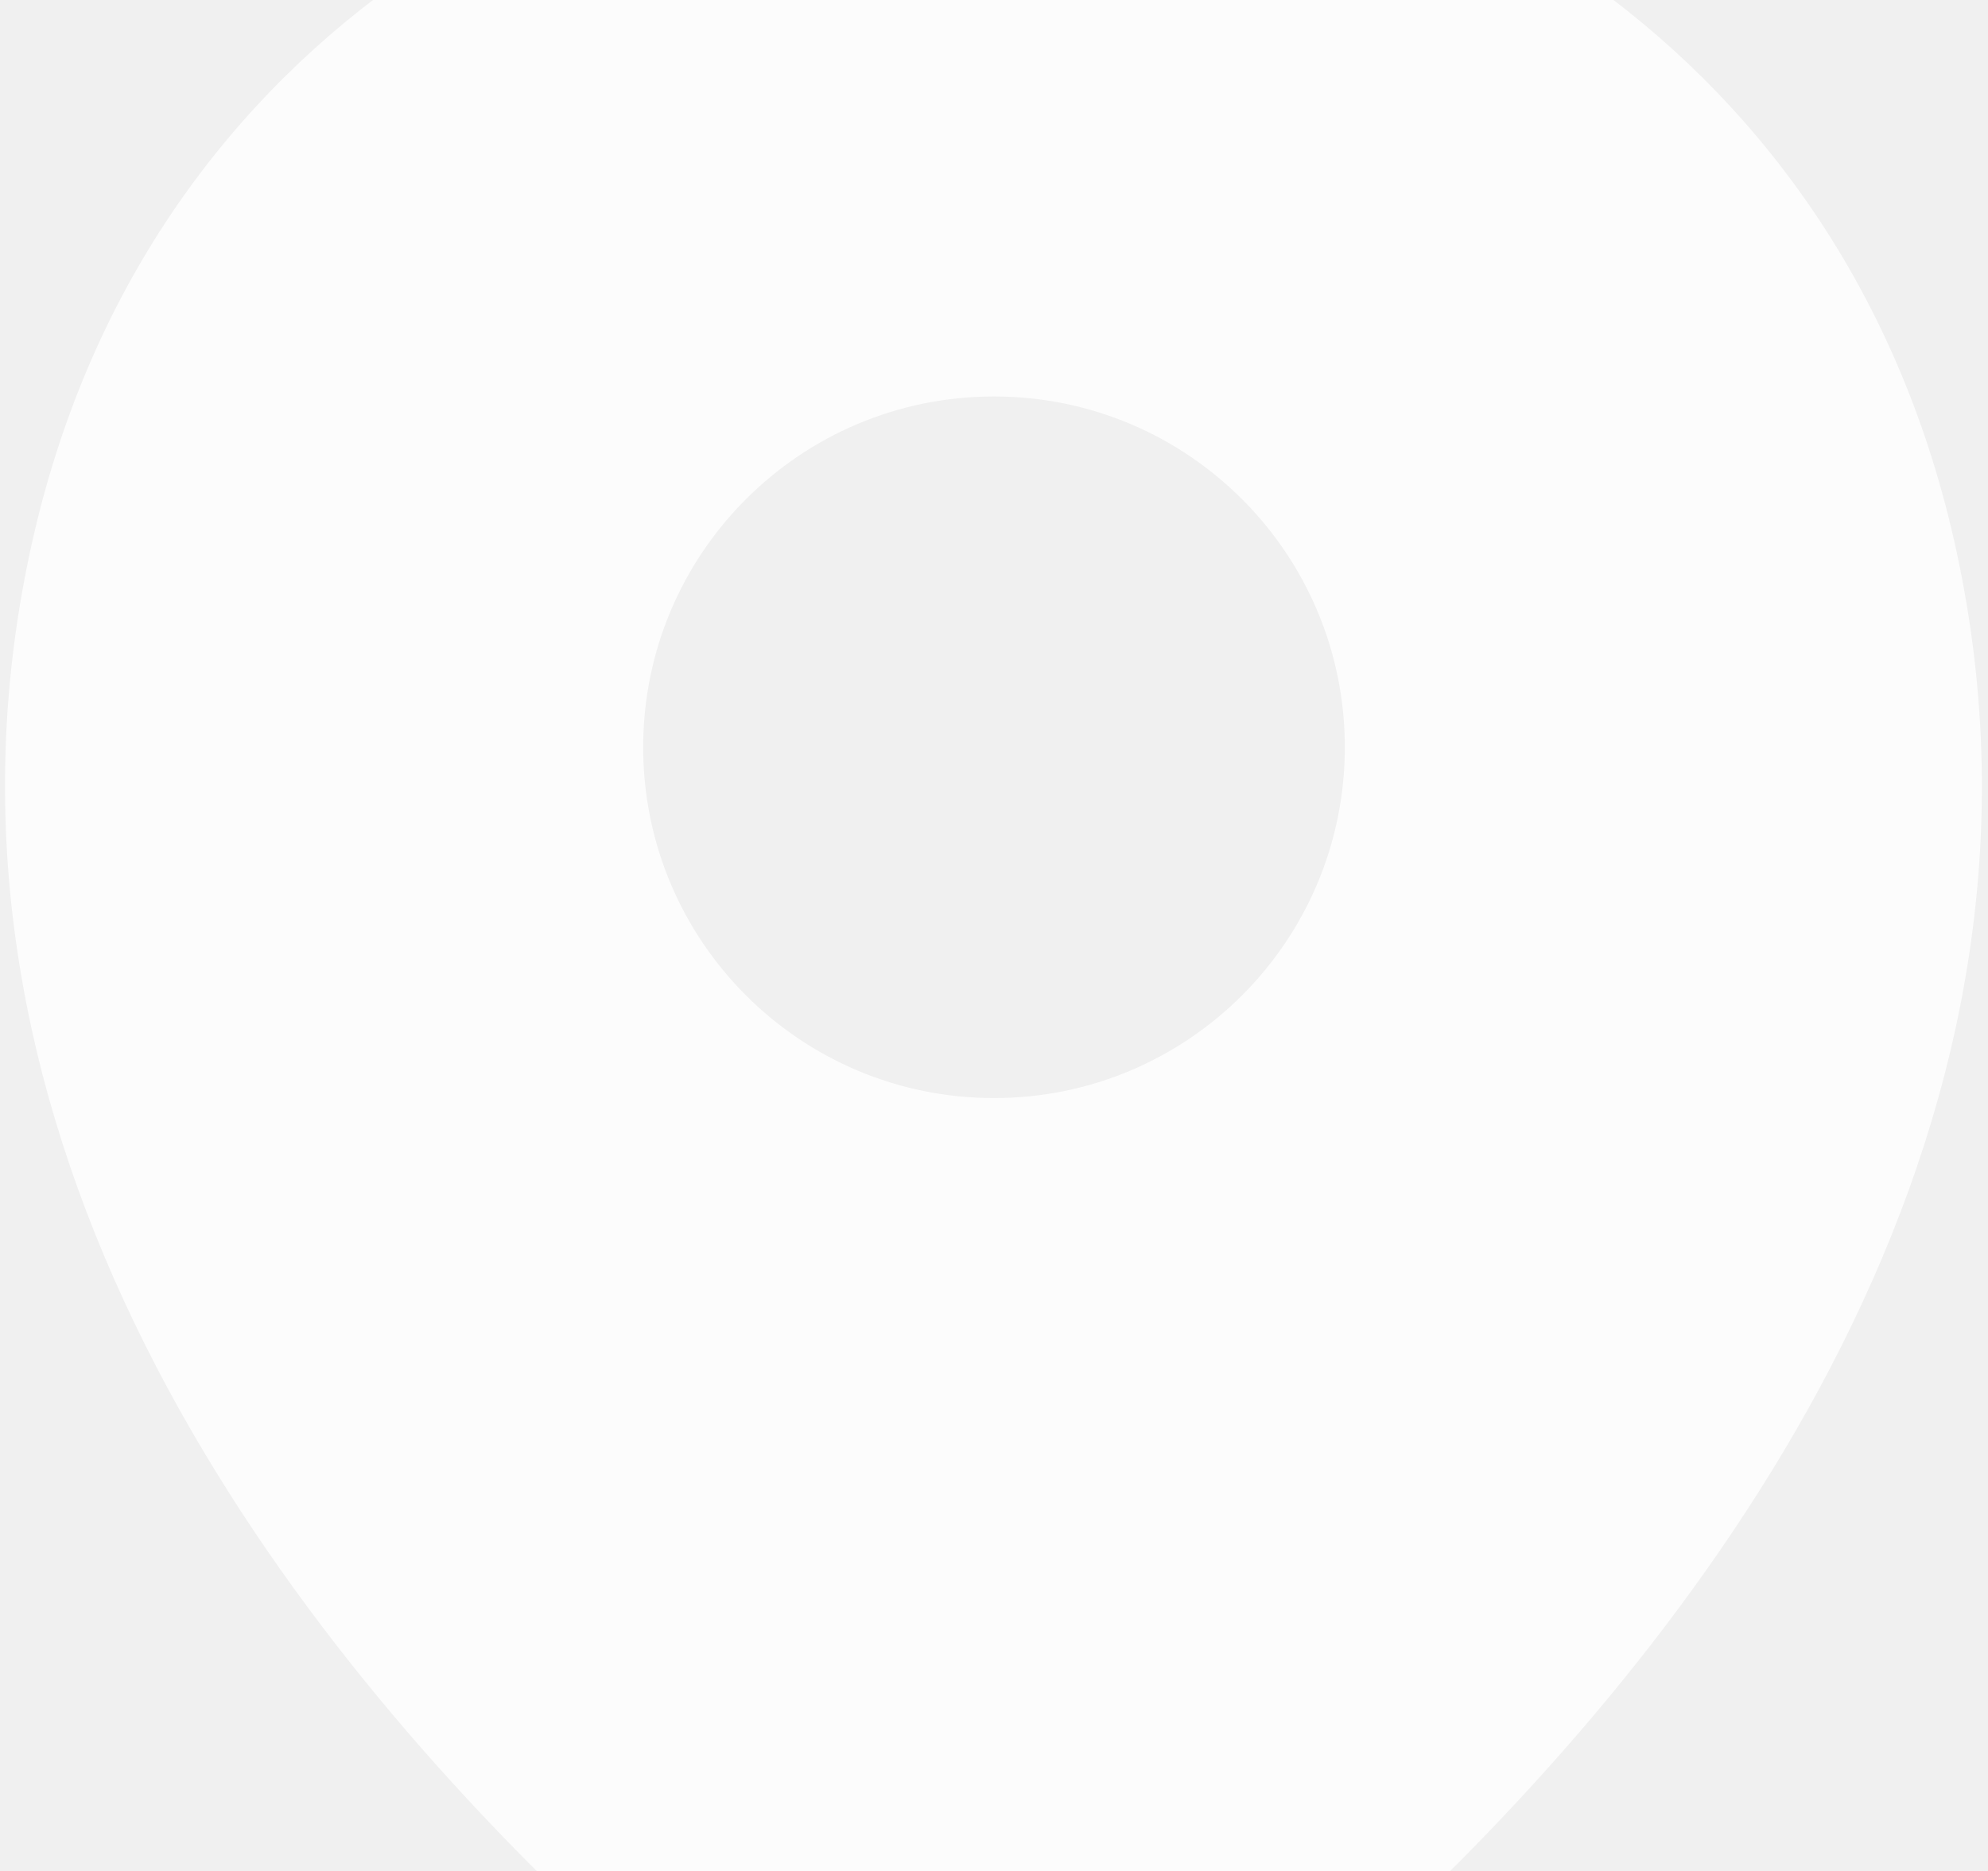
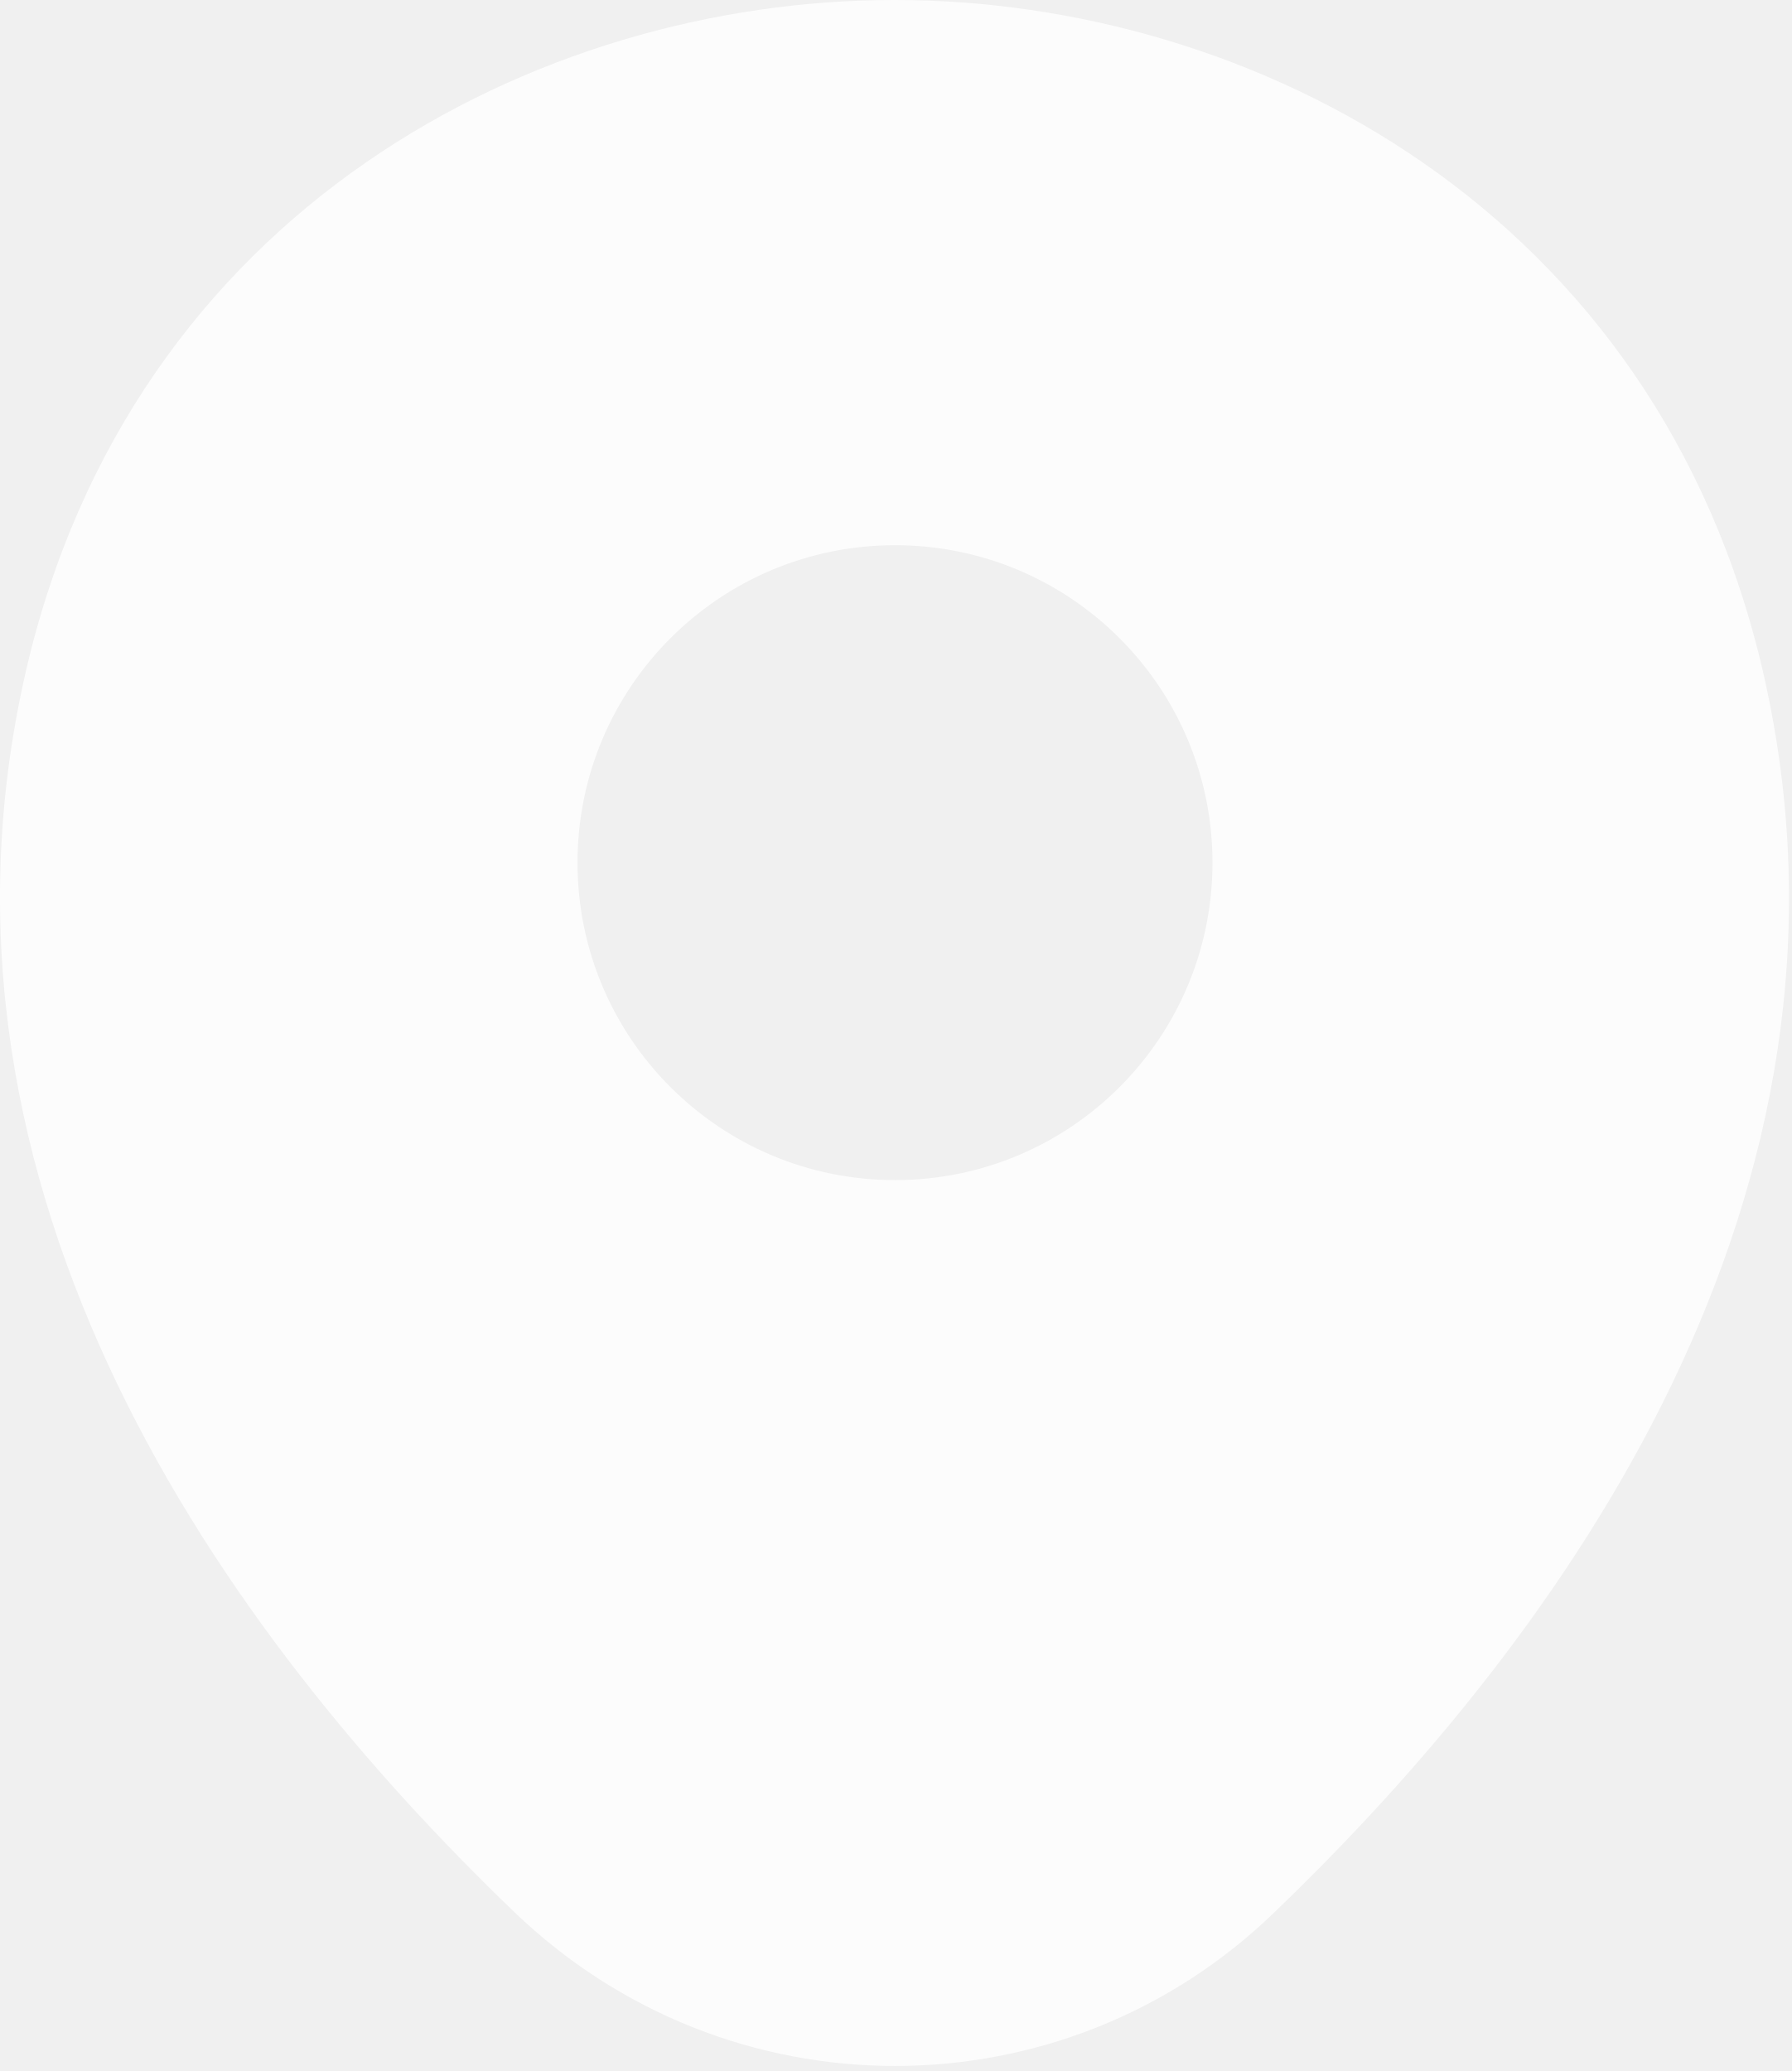
- <svg xmlns="http://www.w3.org/2000/svg" width="238" height="224" viewBox="0 0 238 224" fill="none">
-   <path d="M233.933 64.667C219.933 3.067 166.2 -24.666 119 -24.666C119 -24.666 119 -24.666 118.867 -24.666C71.8 -24.666 17.933 2.933 3.933 64.534C-11.667 133.333 30.467 191.6 68.6 228.267C82.733 241.867 100.867 248.667 119 248.667C137.133 248.667 155.267 241.867 169.267 228.267C207.4 191.6 249.533 133.467 233.933 64.667ZM119 131.467C95.8 131.467 77 112.667 77 89.467C77 66.267 95.8 47.467 119 47.467C142.2 47.467 161 66.267 161 89.467C161 112.667 142.2 131.467 119 131.467Z" fill="white" fill-opacity="0.8" />
+ <svg xmlns="http://www.w3.org/2000/svg" width="237" height="274" viewBox="0 0 237 274" fill="none">
+   <path d="M233.333 89.333C219.333 27.733 165.6 0 118.4 0C118.4 0 118.4 0 118.266 0C71.2 0 17.333 27.6 3.333 89.2C-12.267 158 29.866 216.267 68 252.933C82.133 266.533 100.266 273.333 118.4 273.333C136.533 273.333 154.666 266.533 168.666 252.933C206.8 216.267 248.933 158.133 233.333 89.333ZM118.4 156.133C95.2 156.133 76.4 137.333 76.4 114.133C76.4 90.933 95.2 72.133 118.4 72.133C141.6 72.133 160.4 90.933 160.4 114.133C160.4 137.333 141.6 156.133 118.4 156.133Z" fill="white" fill-opacity="0.8" />
</svg>
